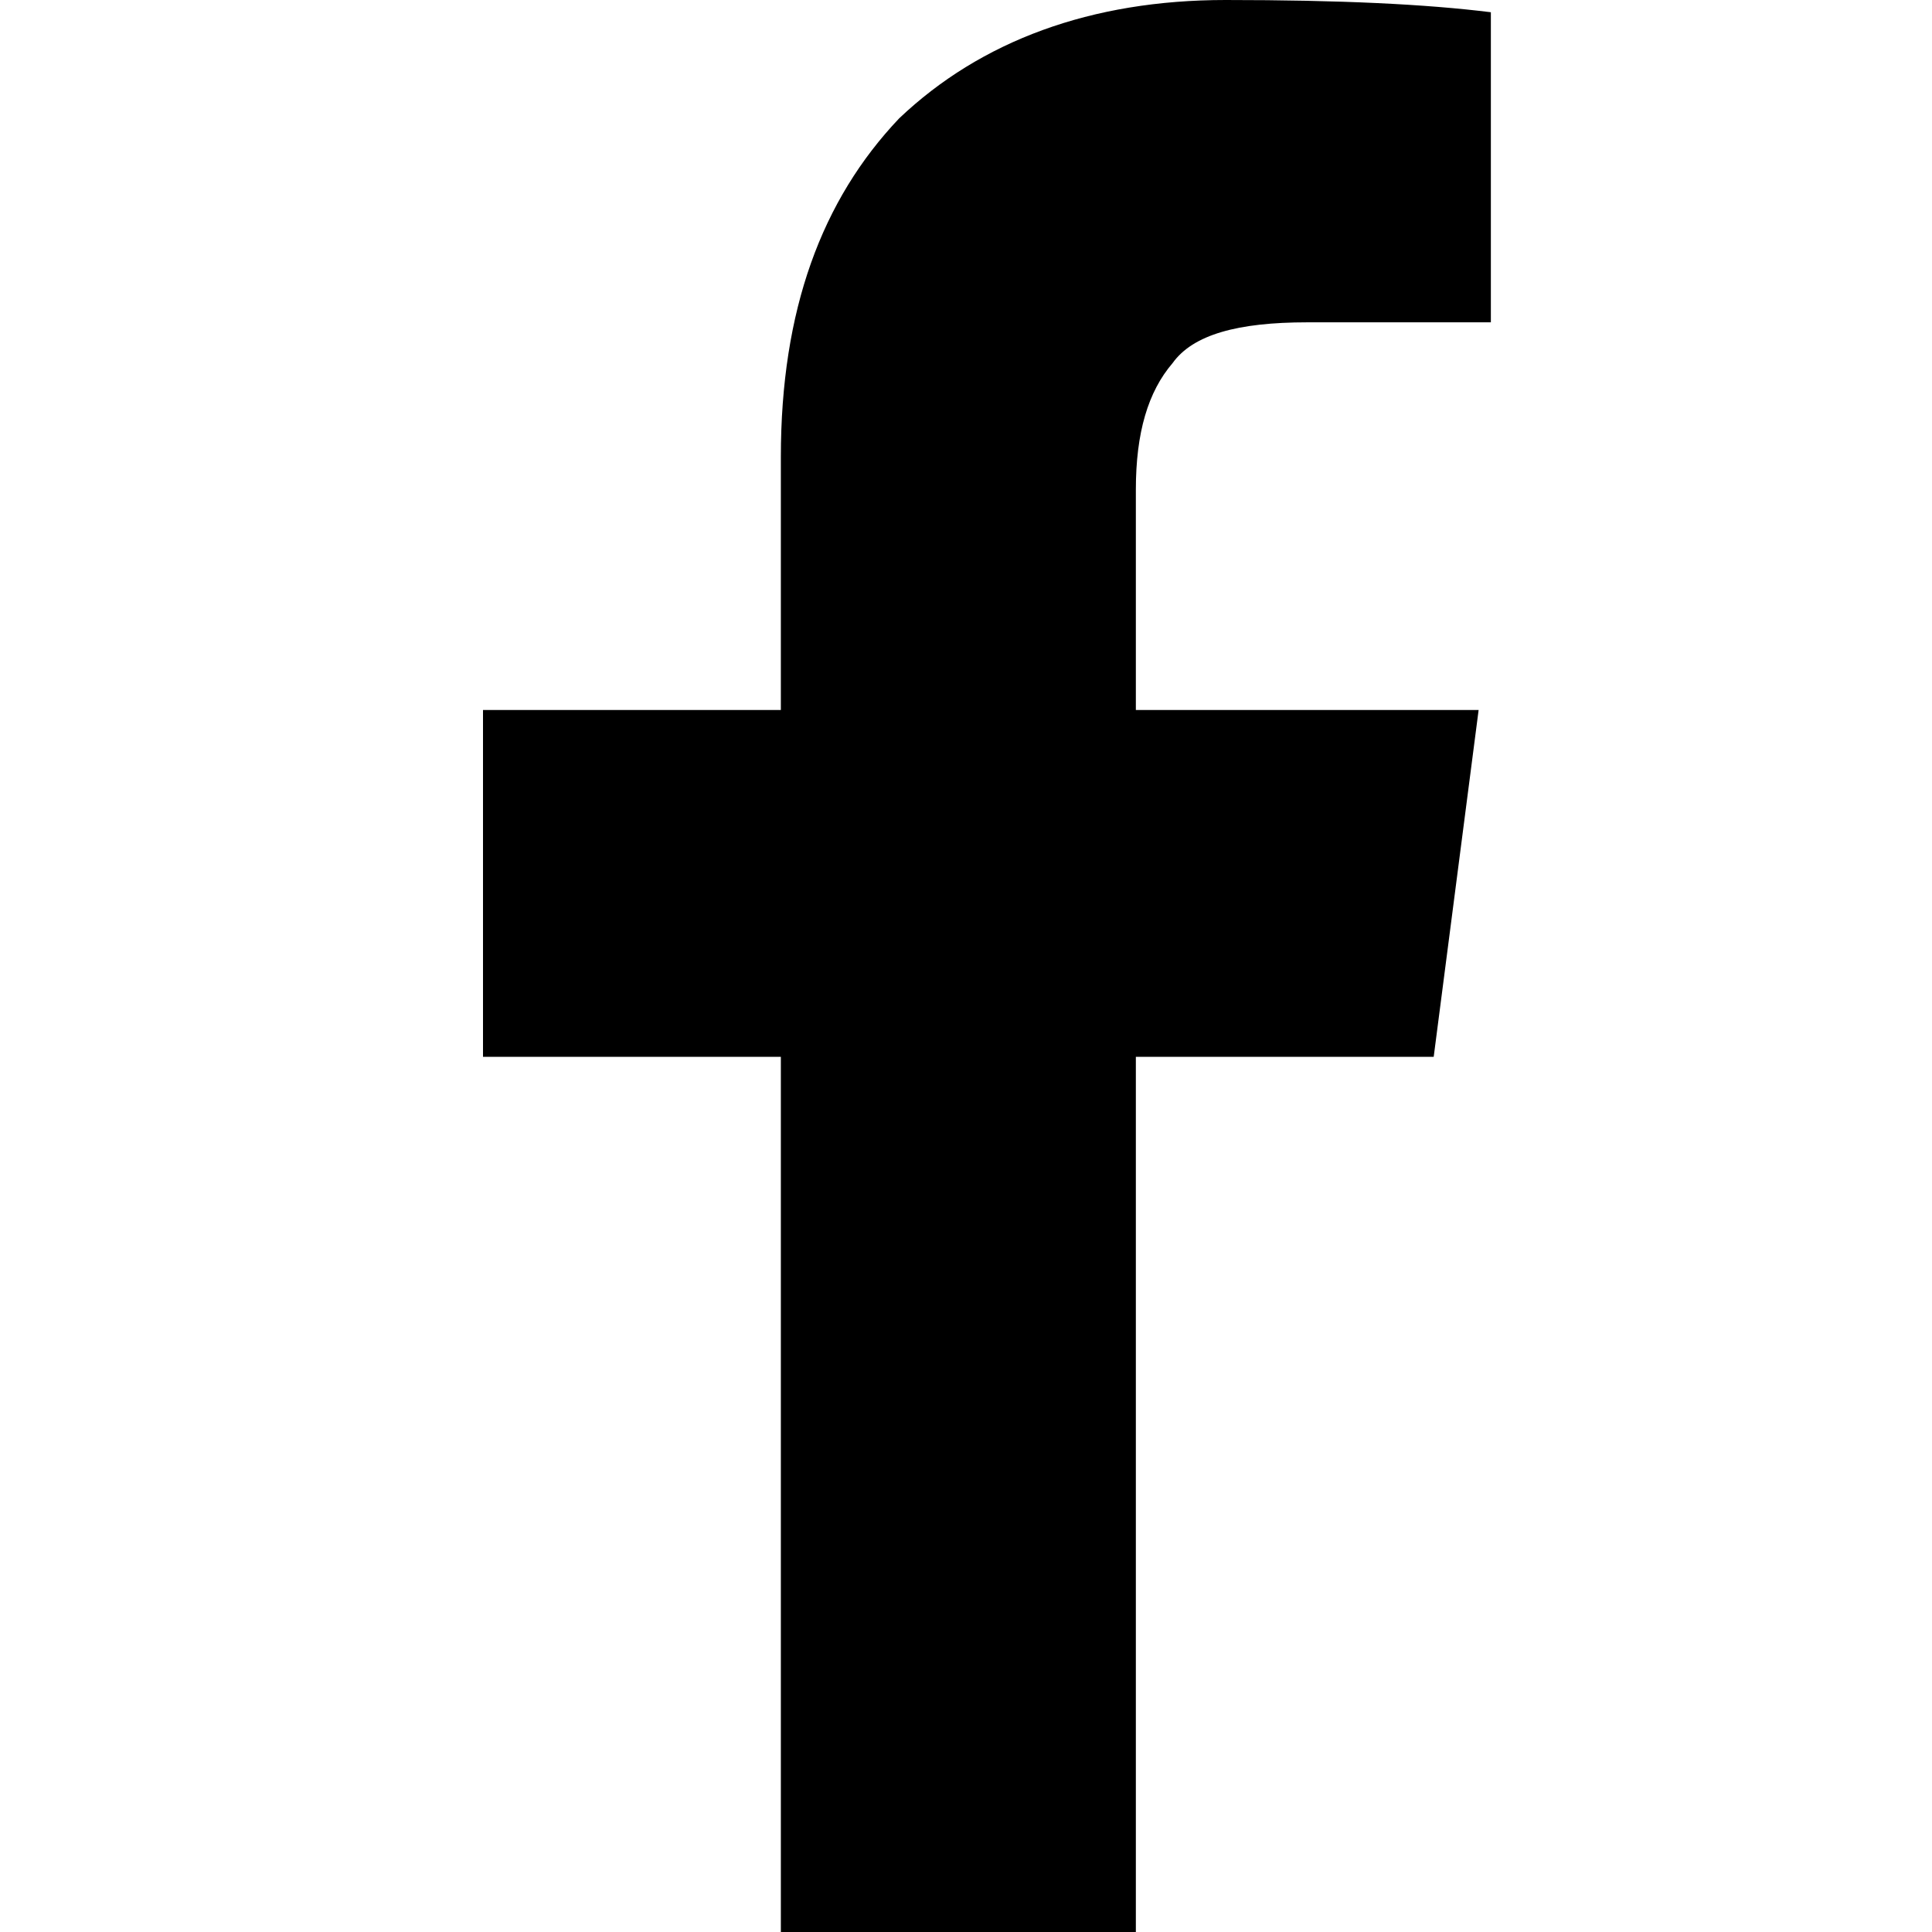
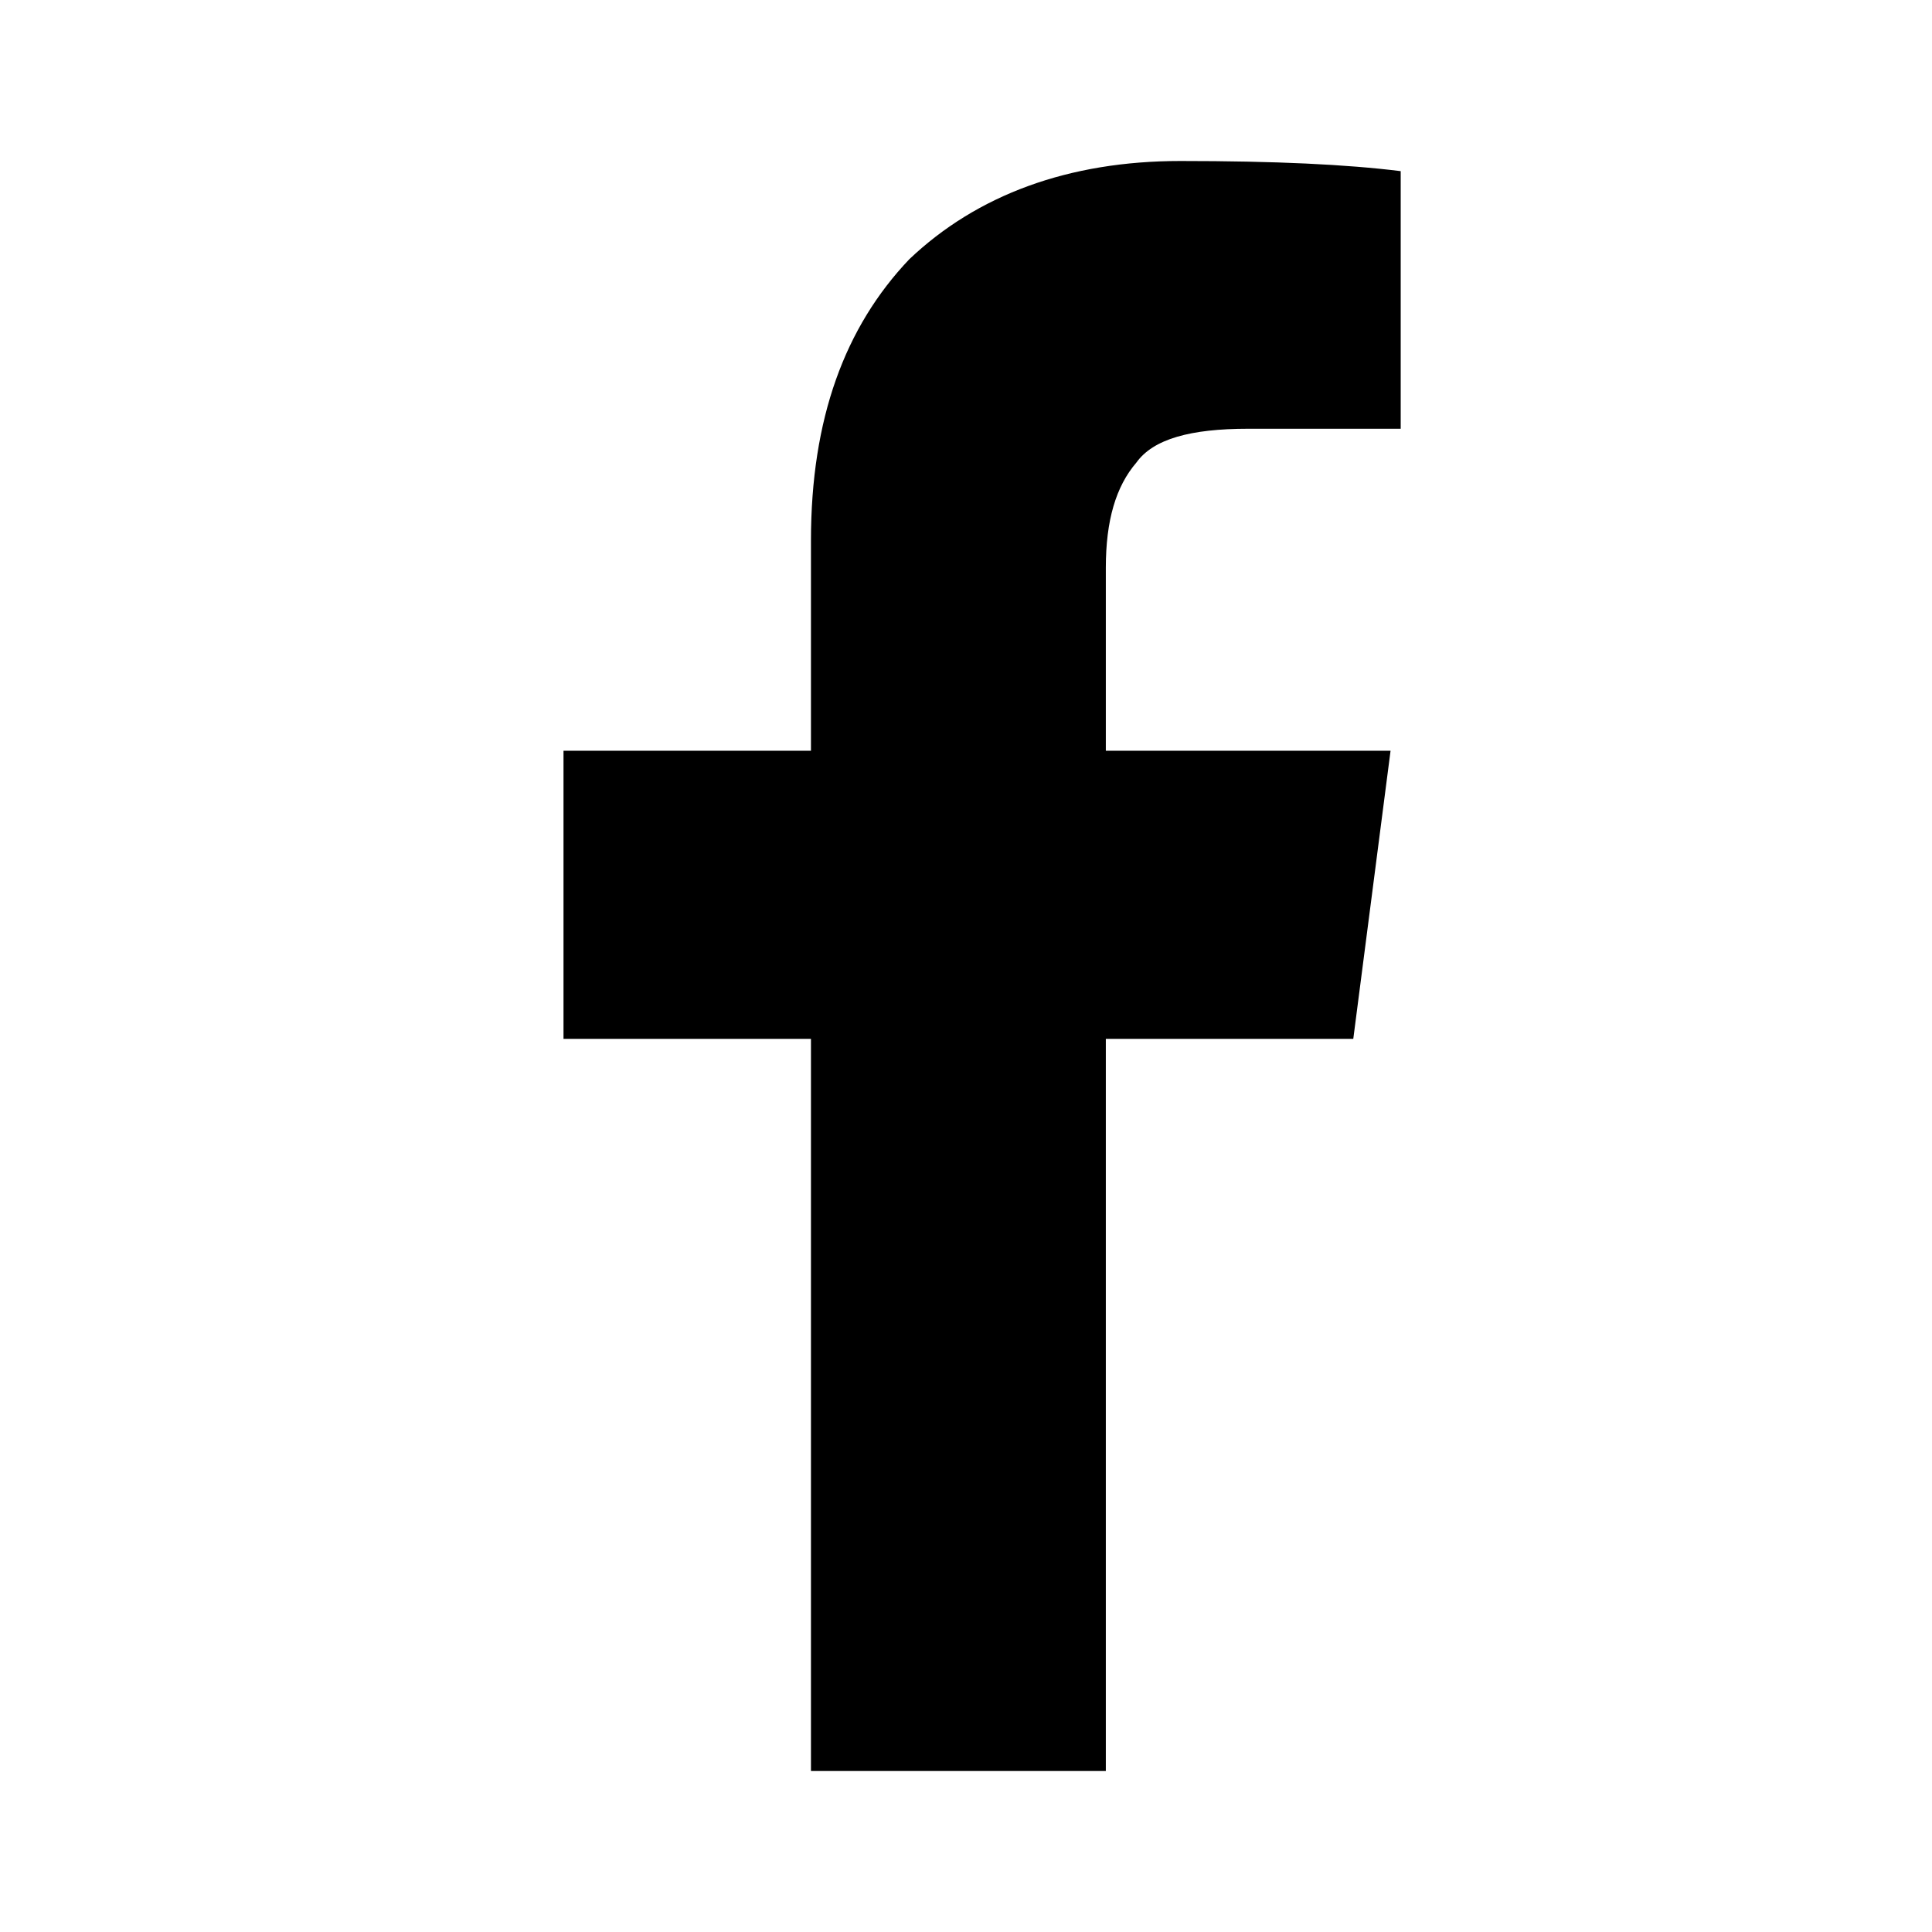
- <svg xmlns="http://www.w3.org/2000/svg" viewBox="-6 0 24 24">
-   <path d="M12.52,0.152 L12.52,4.004 L10.239,4.004 C9.377,4.004 8.82,4.156 8.566,4.511 C8.262,4.866 8.11,5.373 8.11,6.083 L8.11,8.82 L12.368,8.82 L11.81,13.128 L8.11,13.128 L8.11,24.077 L3.7,24.077 L3.7,13.128 L0,13.128 L0,8.82 L3.7,8.82 L3.7,5.677 C3.7,3.852 4.207,2.484 5.17,1.47 C6.184,0.507 7.553,0 9.225,0 C10.645,0 11.709,0.051 12.52,0.152 Z" id="Shape" />
+ <svg xmlns="http://www.w3.org/2000/svg" width="24" height="24" viewBox="0 0 24 24">
+   <g id="facebook" transform="translate(7, 2)">
+     <path d="M10.4,0.126 L10.4,3.326 L8.505,3.326 C7.789,3.326 7.326,3.453 7.116,3.747 C6.863,4.042 6.737,4.463 6.737,5.053 L6.737,7.326 L10.274,7.326 L9.811,10.905 L6.737,10.905 L6.737,20 L3.074,20 L3.074,10.905 L0,10.905 L0,7.326 L3.074,7.326 L3.074,4.716 C3.074,3.2 3.495,2.063 4.295,1.221 C5.137,0.421 6.274,0 7.663,0 C8.842,0 9.726,0.042 10.4,0.126 Z" id="Shape" />
+   </g>
</svg>
